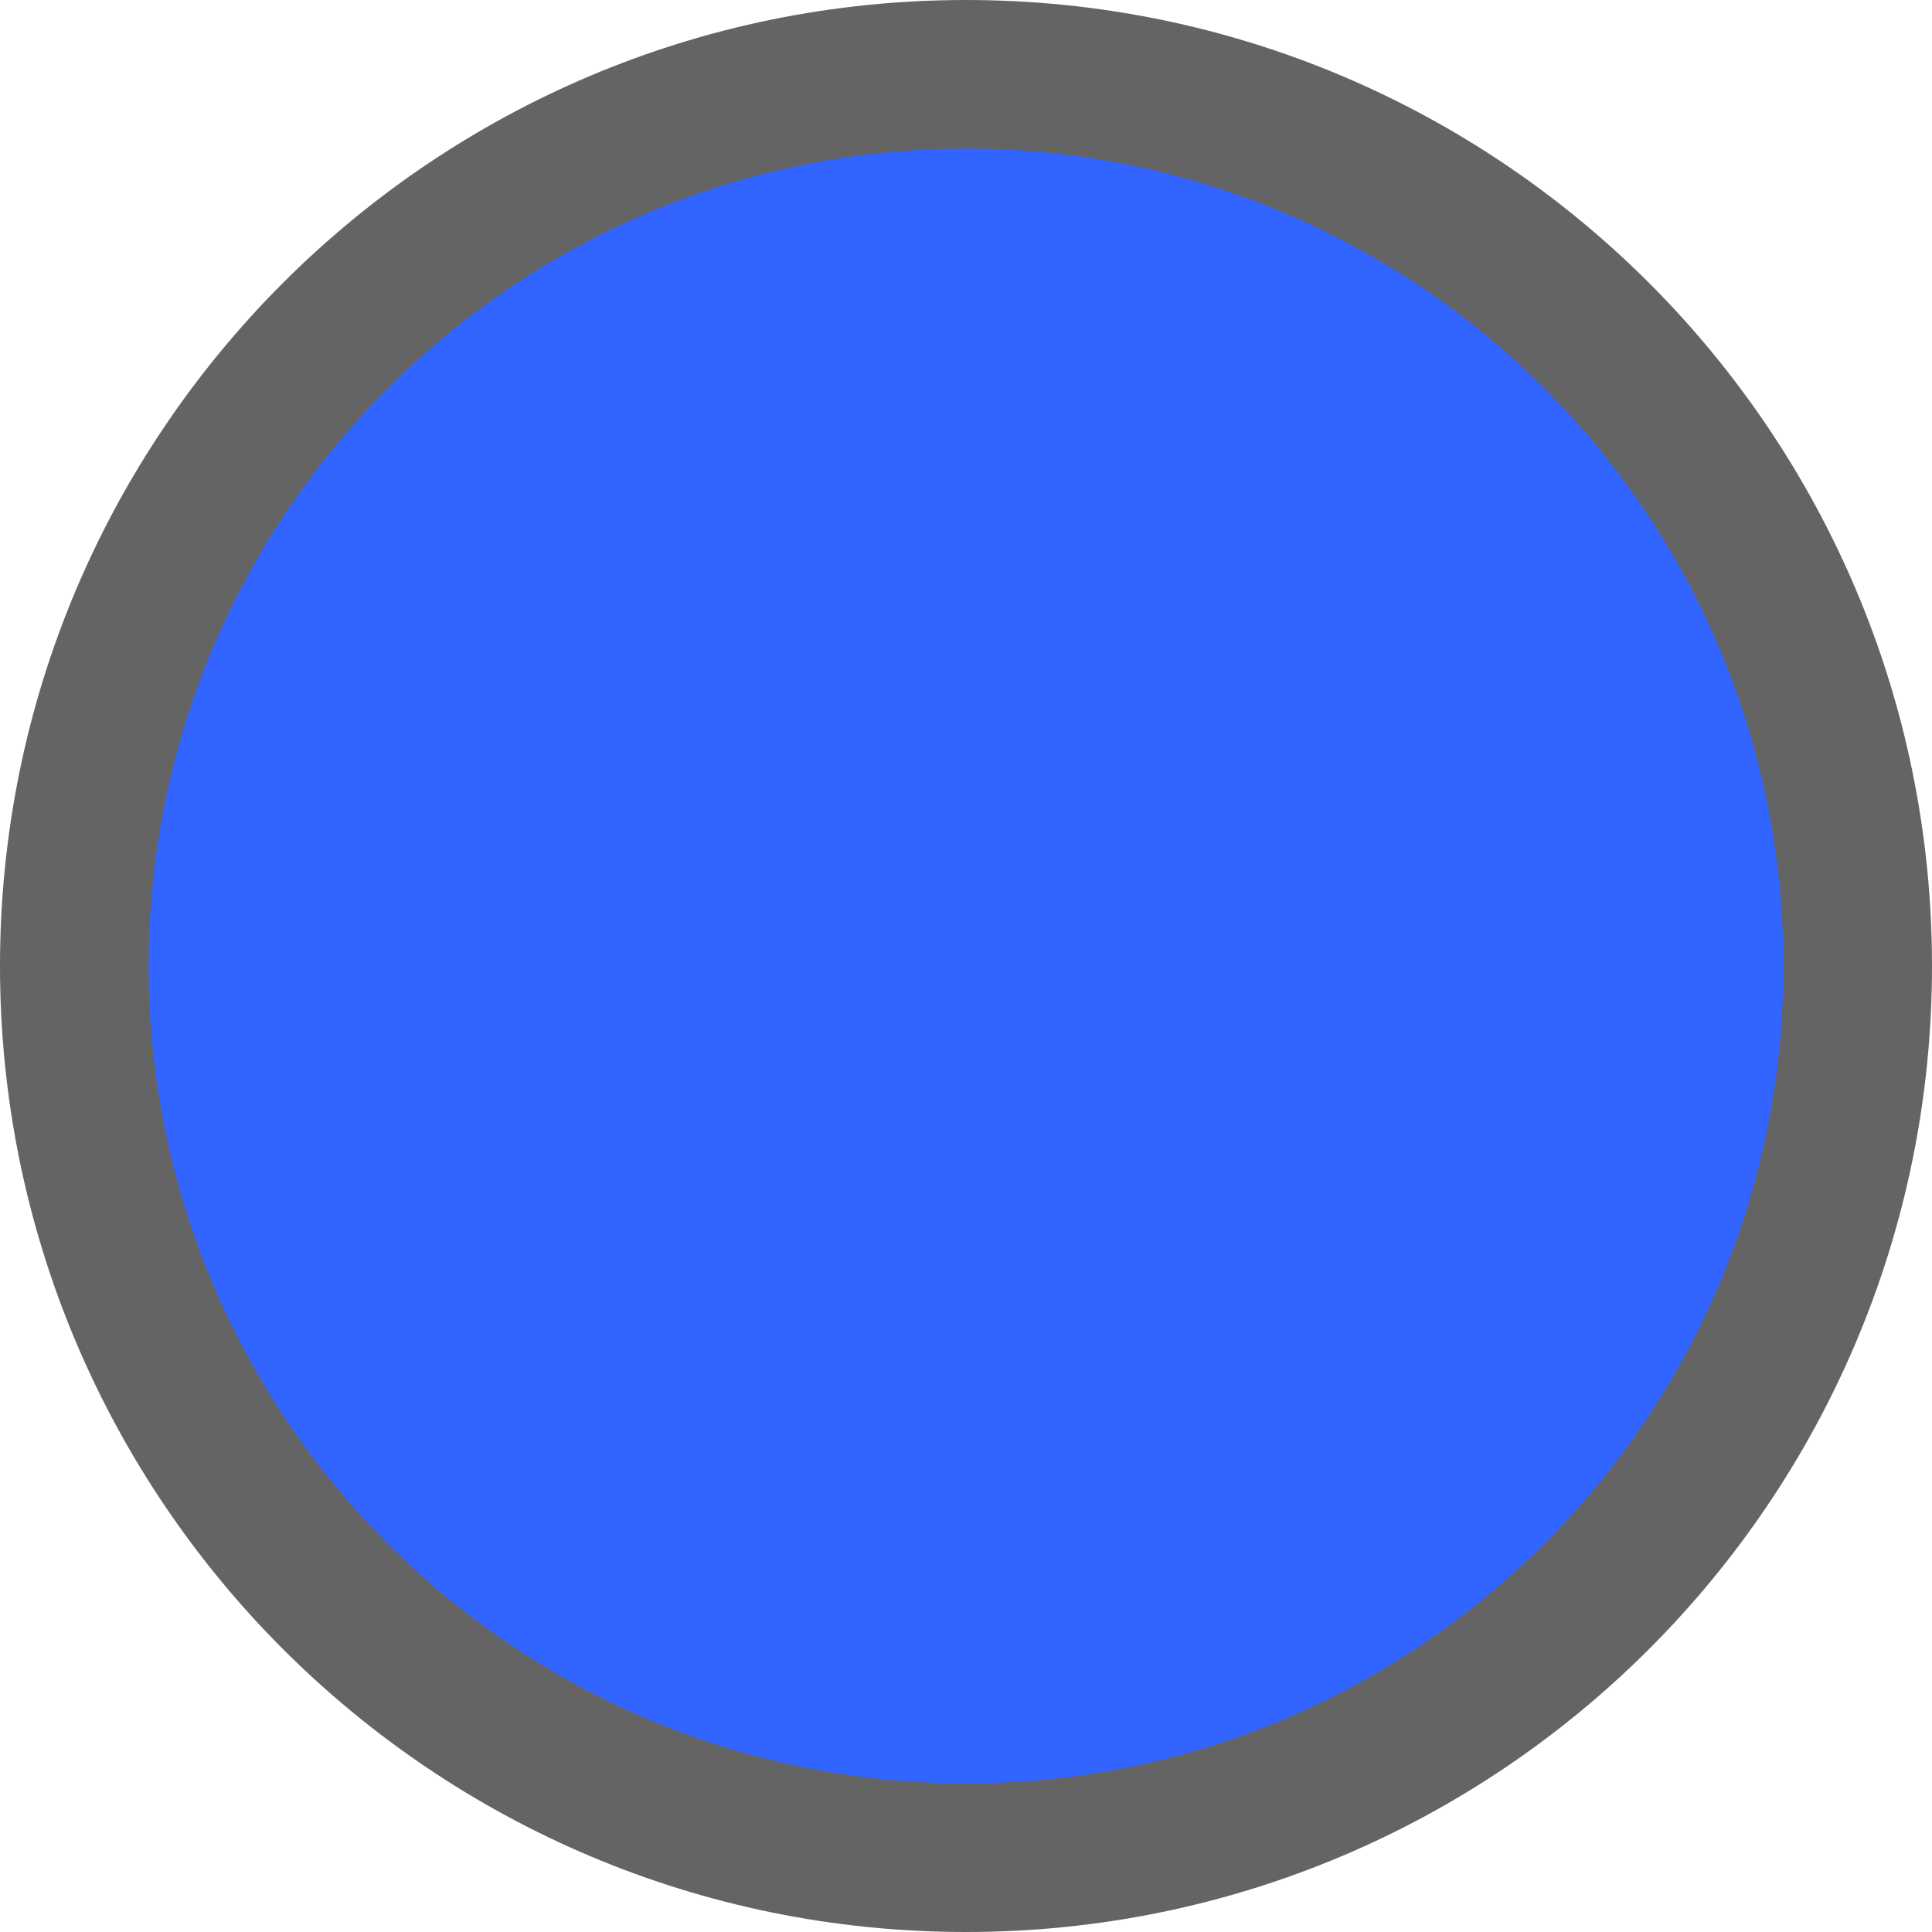
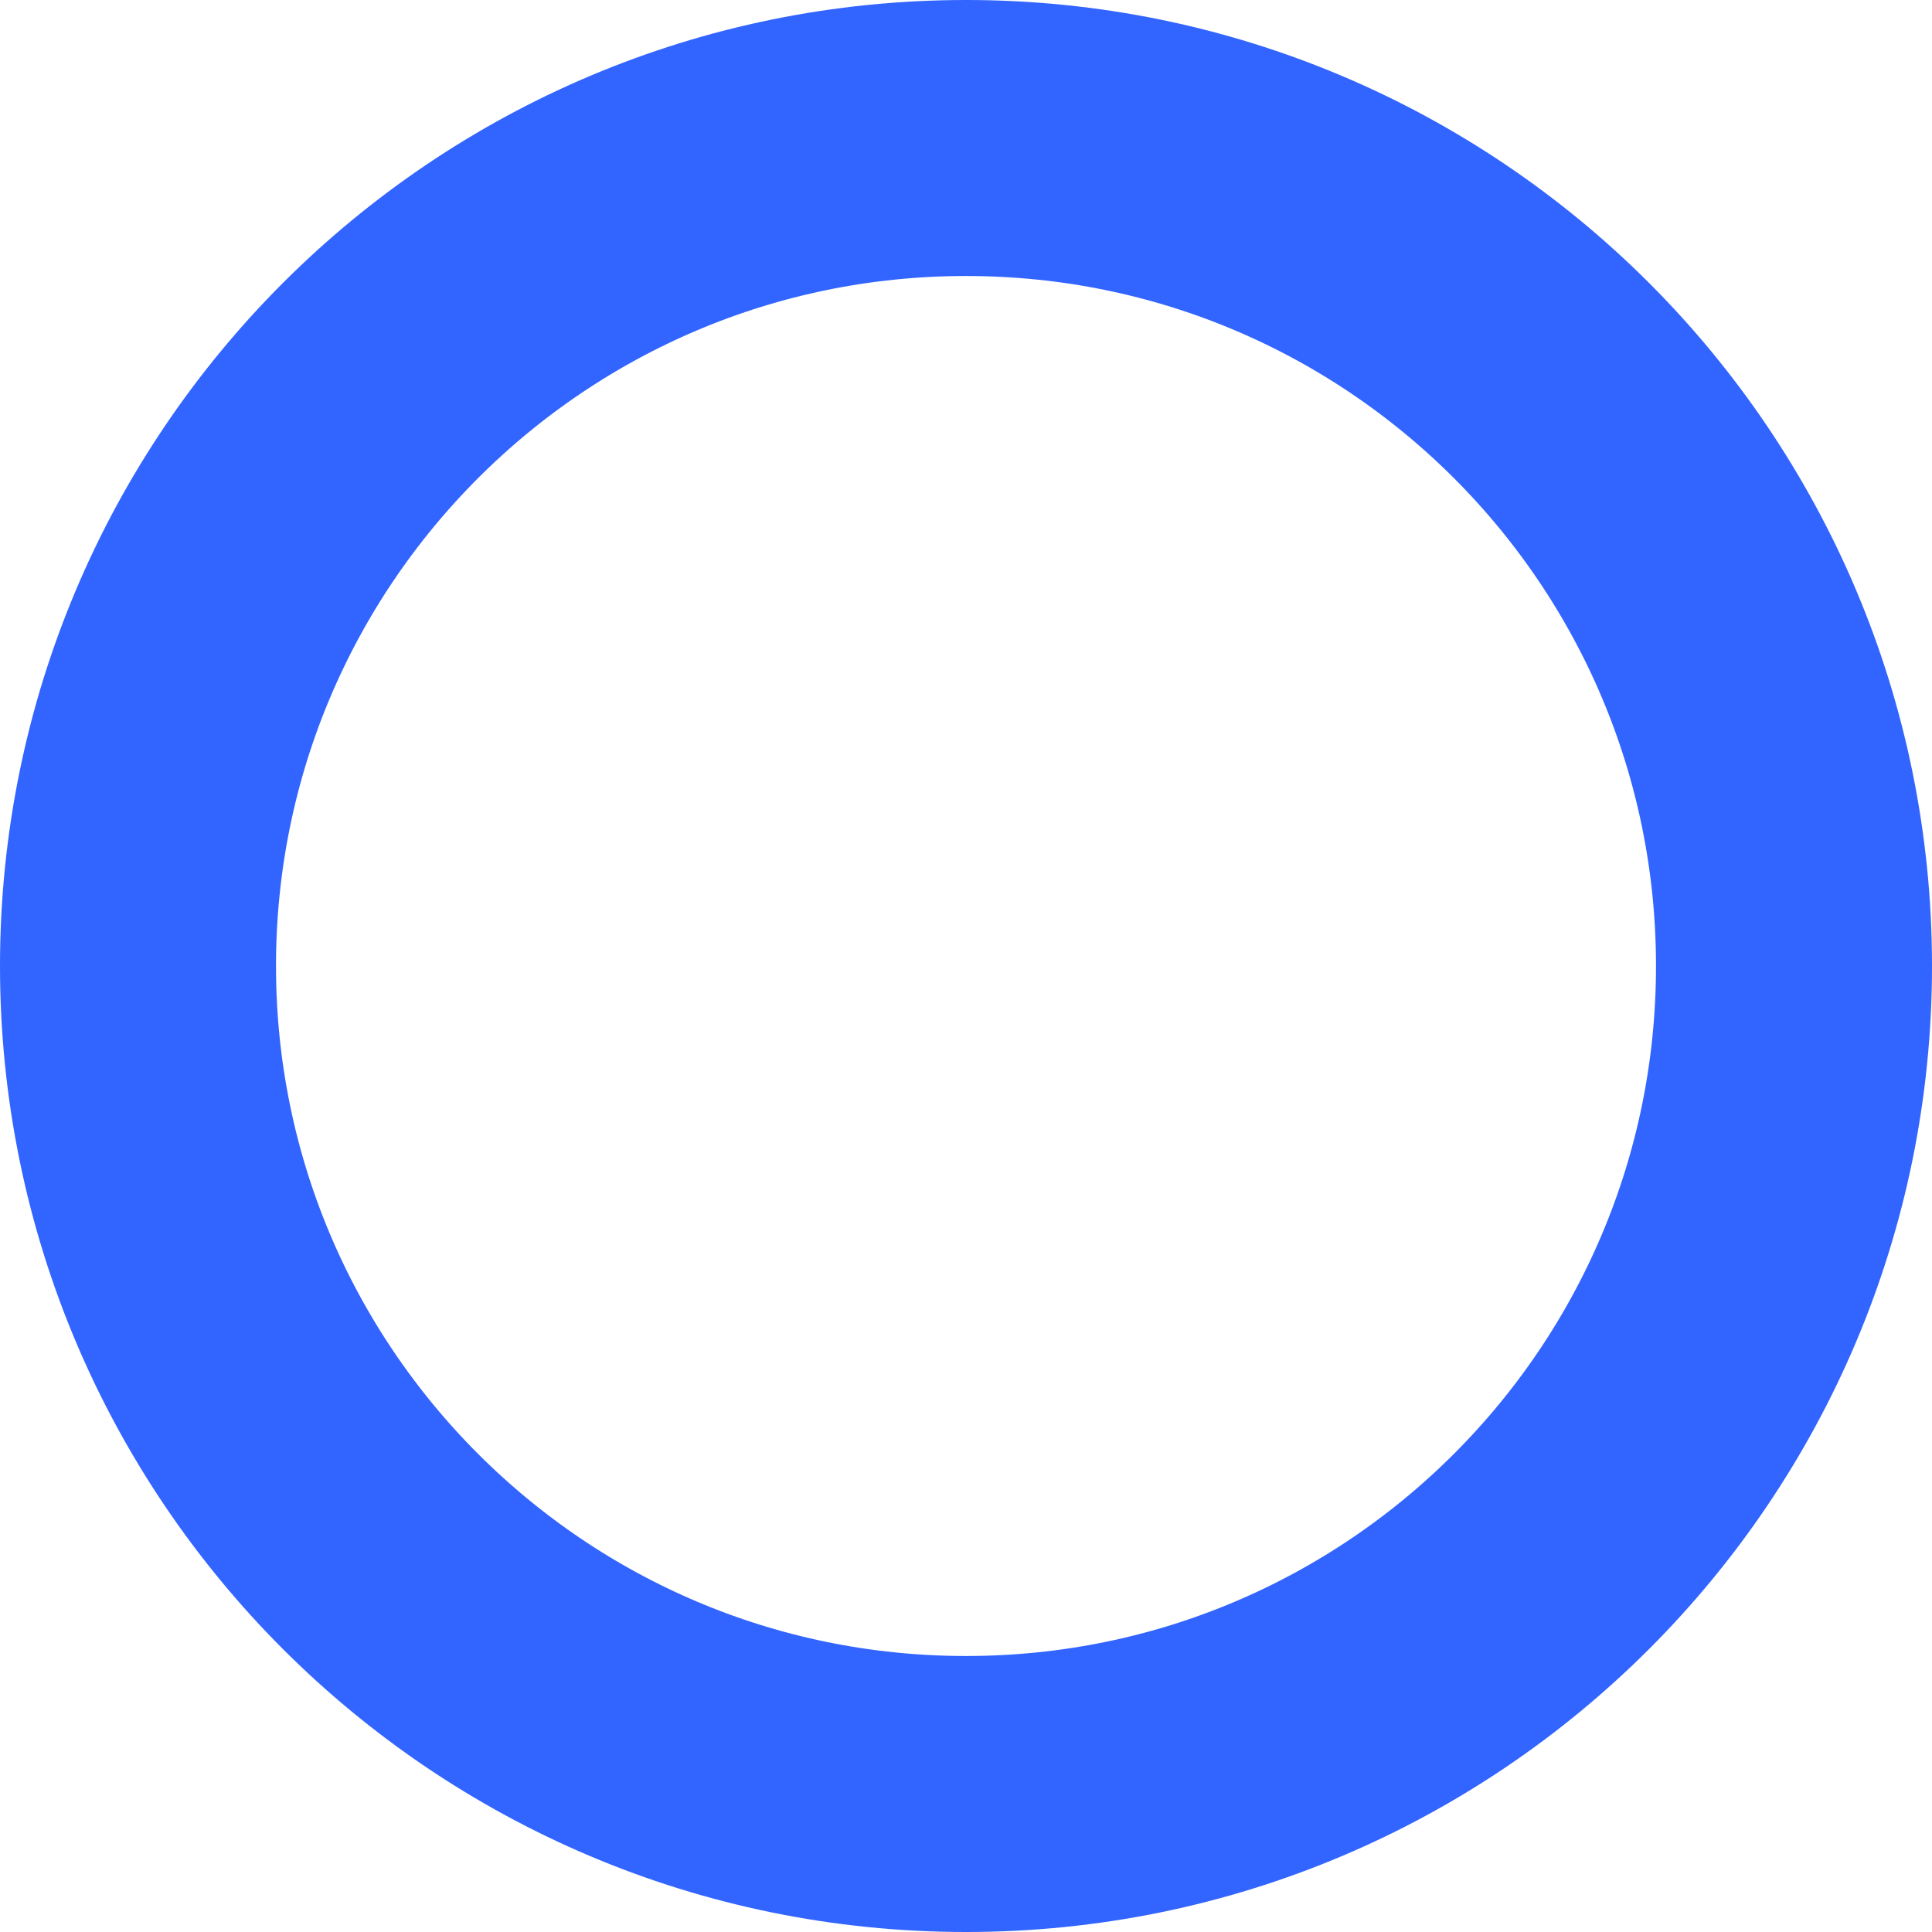
- <svg xmlns="http://www.w3.org/2000/svg" version="1.1" id="Layer_1" width="13" height="13" viewBox="0 0 13 13" overflow="visible" enable-background="new 0 0 13 13" xml:space="preserve">
-   <circle fill="#3264FF" stroke="#646464" cx="6.5" cy="6.5" r="6" />
+ <svg xmlns="http://www.w3.org/2000/svg" version="1.1" id="Layer_1" width="14" height="14" viewBox="0 0 14 14" overflow="visible" enable-background="new 0 0 14 14" xml:space="preserve">
+   <circle fill="none" stroke="#3264FF" stroke-width="2" cx="7" cy="7" r="6" />
</svg>
